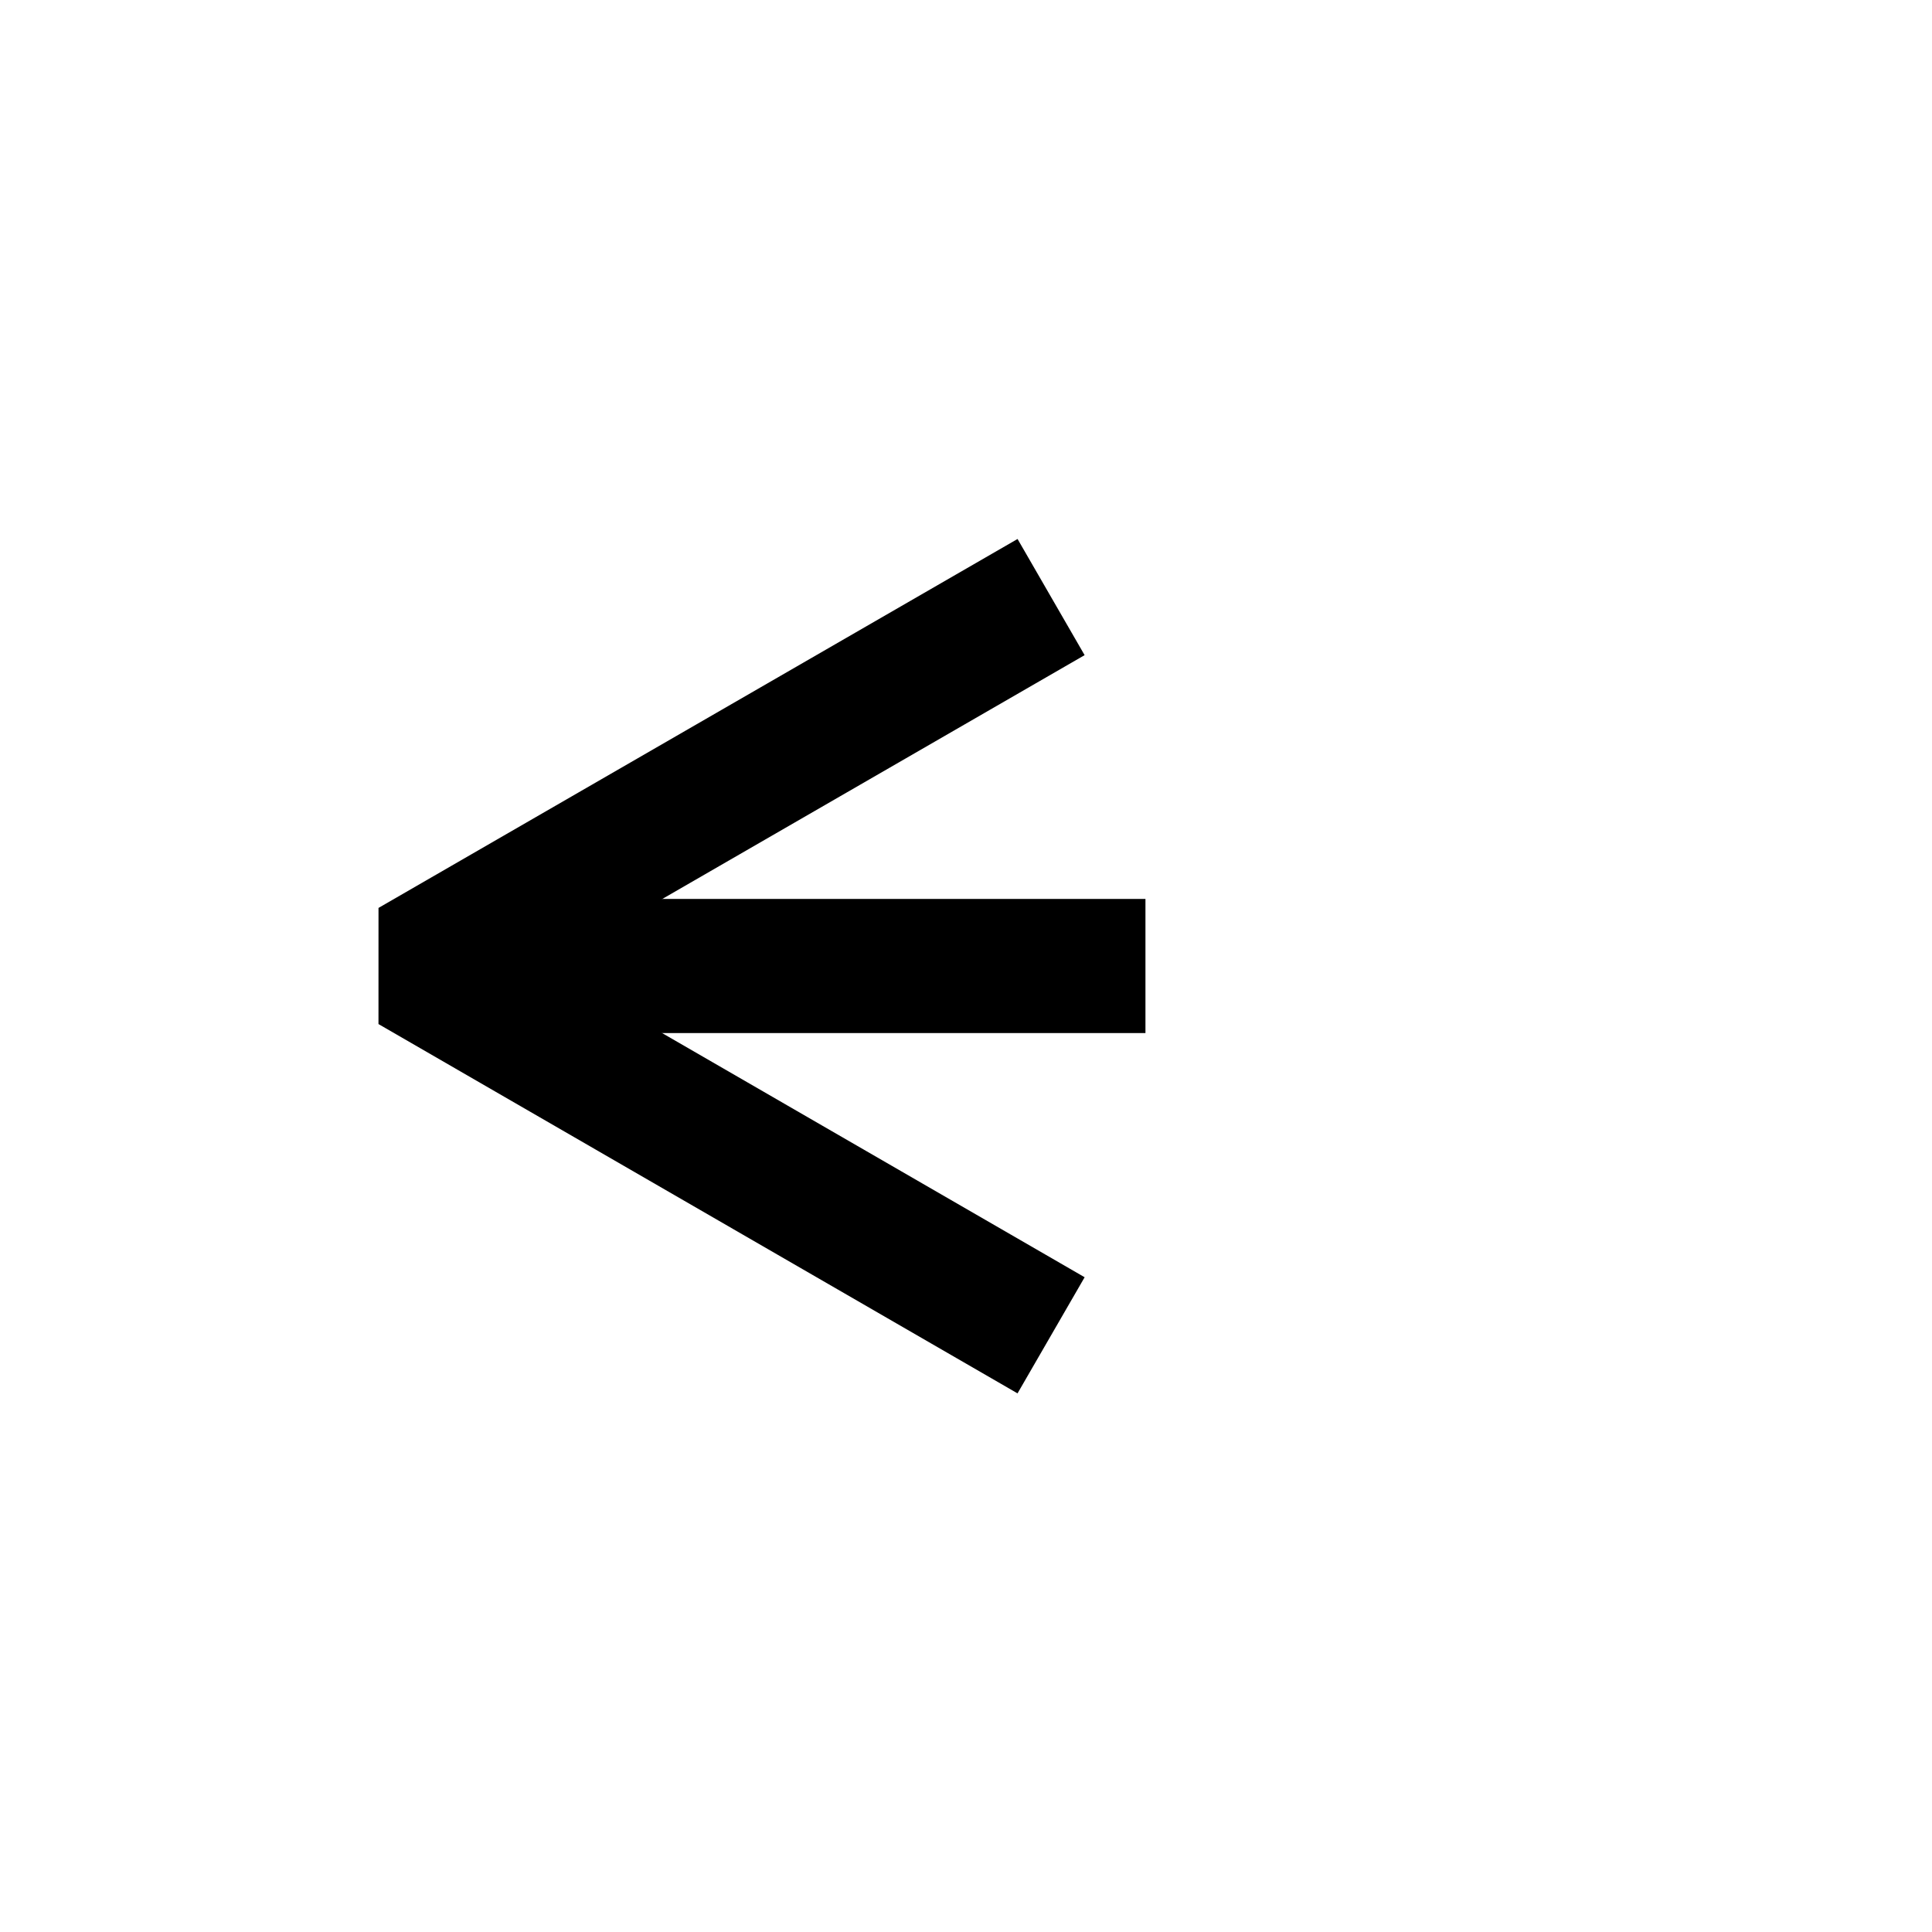
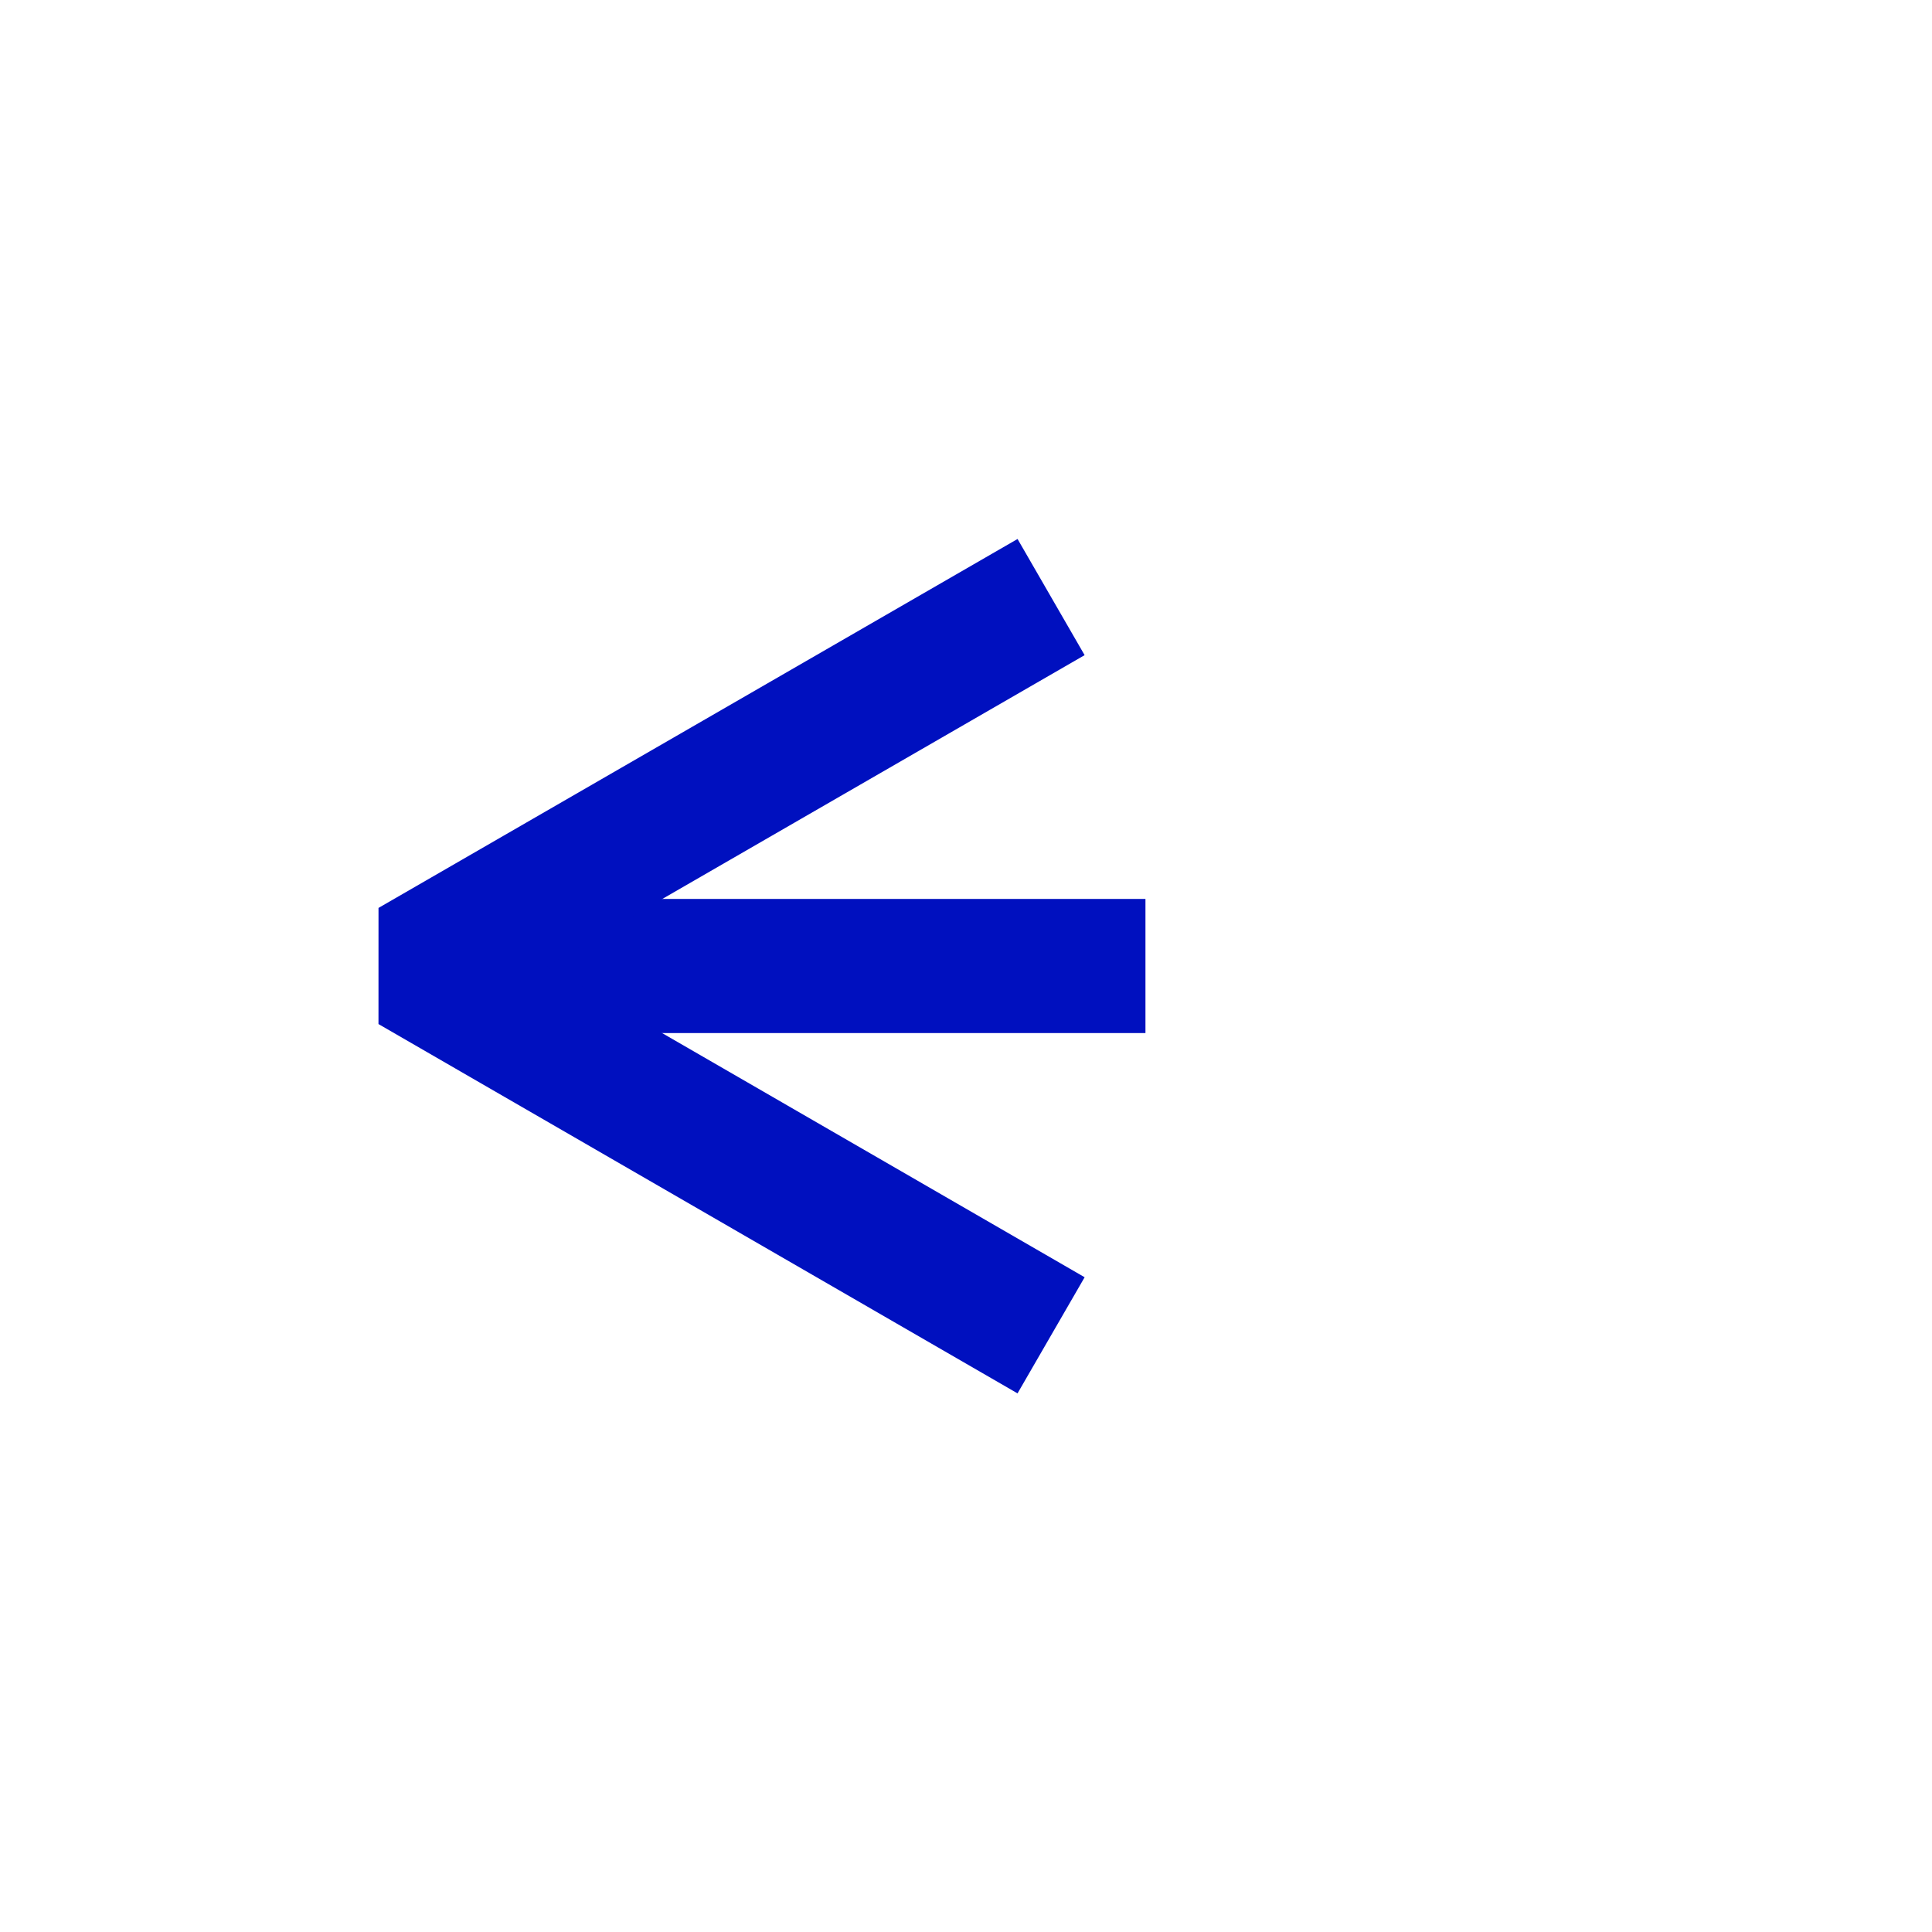
<svg xmlns="http://www.w3.org/2000/svg" width="52" height="52" viewBox="0 0 52 52" fill="none">
  <g id="eyes-48">
-     <path id="Vector" d="M30.83 26H10.96" stroke="black" stroke-width="3.61" />
-     <path id="Vector_2" d="M28.29 16.07L11.09 26L28.29 35.94" stroke="black" stroke-width="3.61" stroke-linejoin="bevel" />
+     <path id="Vector" d="M30.83 26H10.96" stroke="#0010BF" stroke-width="3.61" />
+     <path id="Vector_2" d="M28.29 16.07L11.09 26L28.29 35.94" stroke="#0010BF" stroke-width="3.61" stroke-linejoin="bevel" />
  </g>
</svg>
